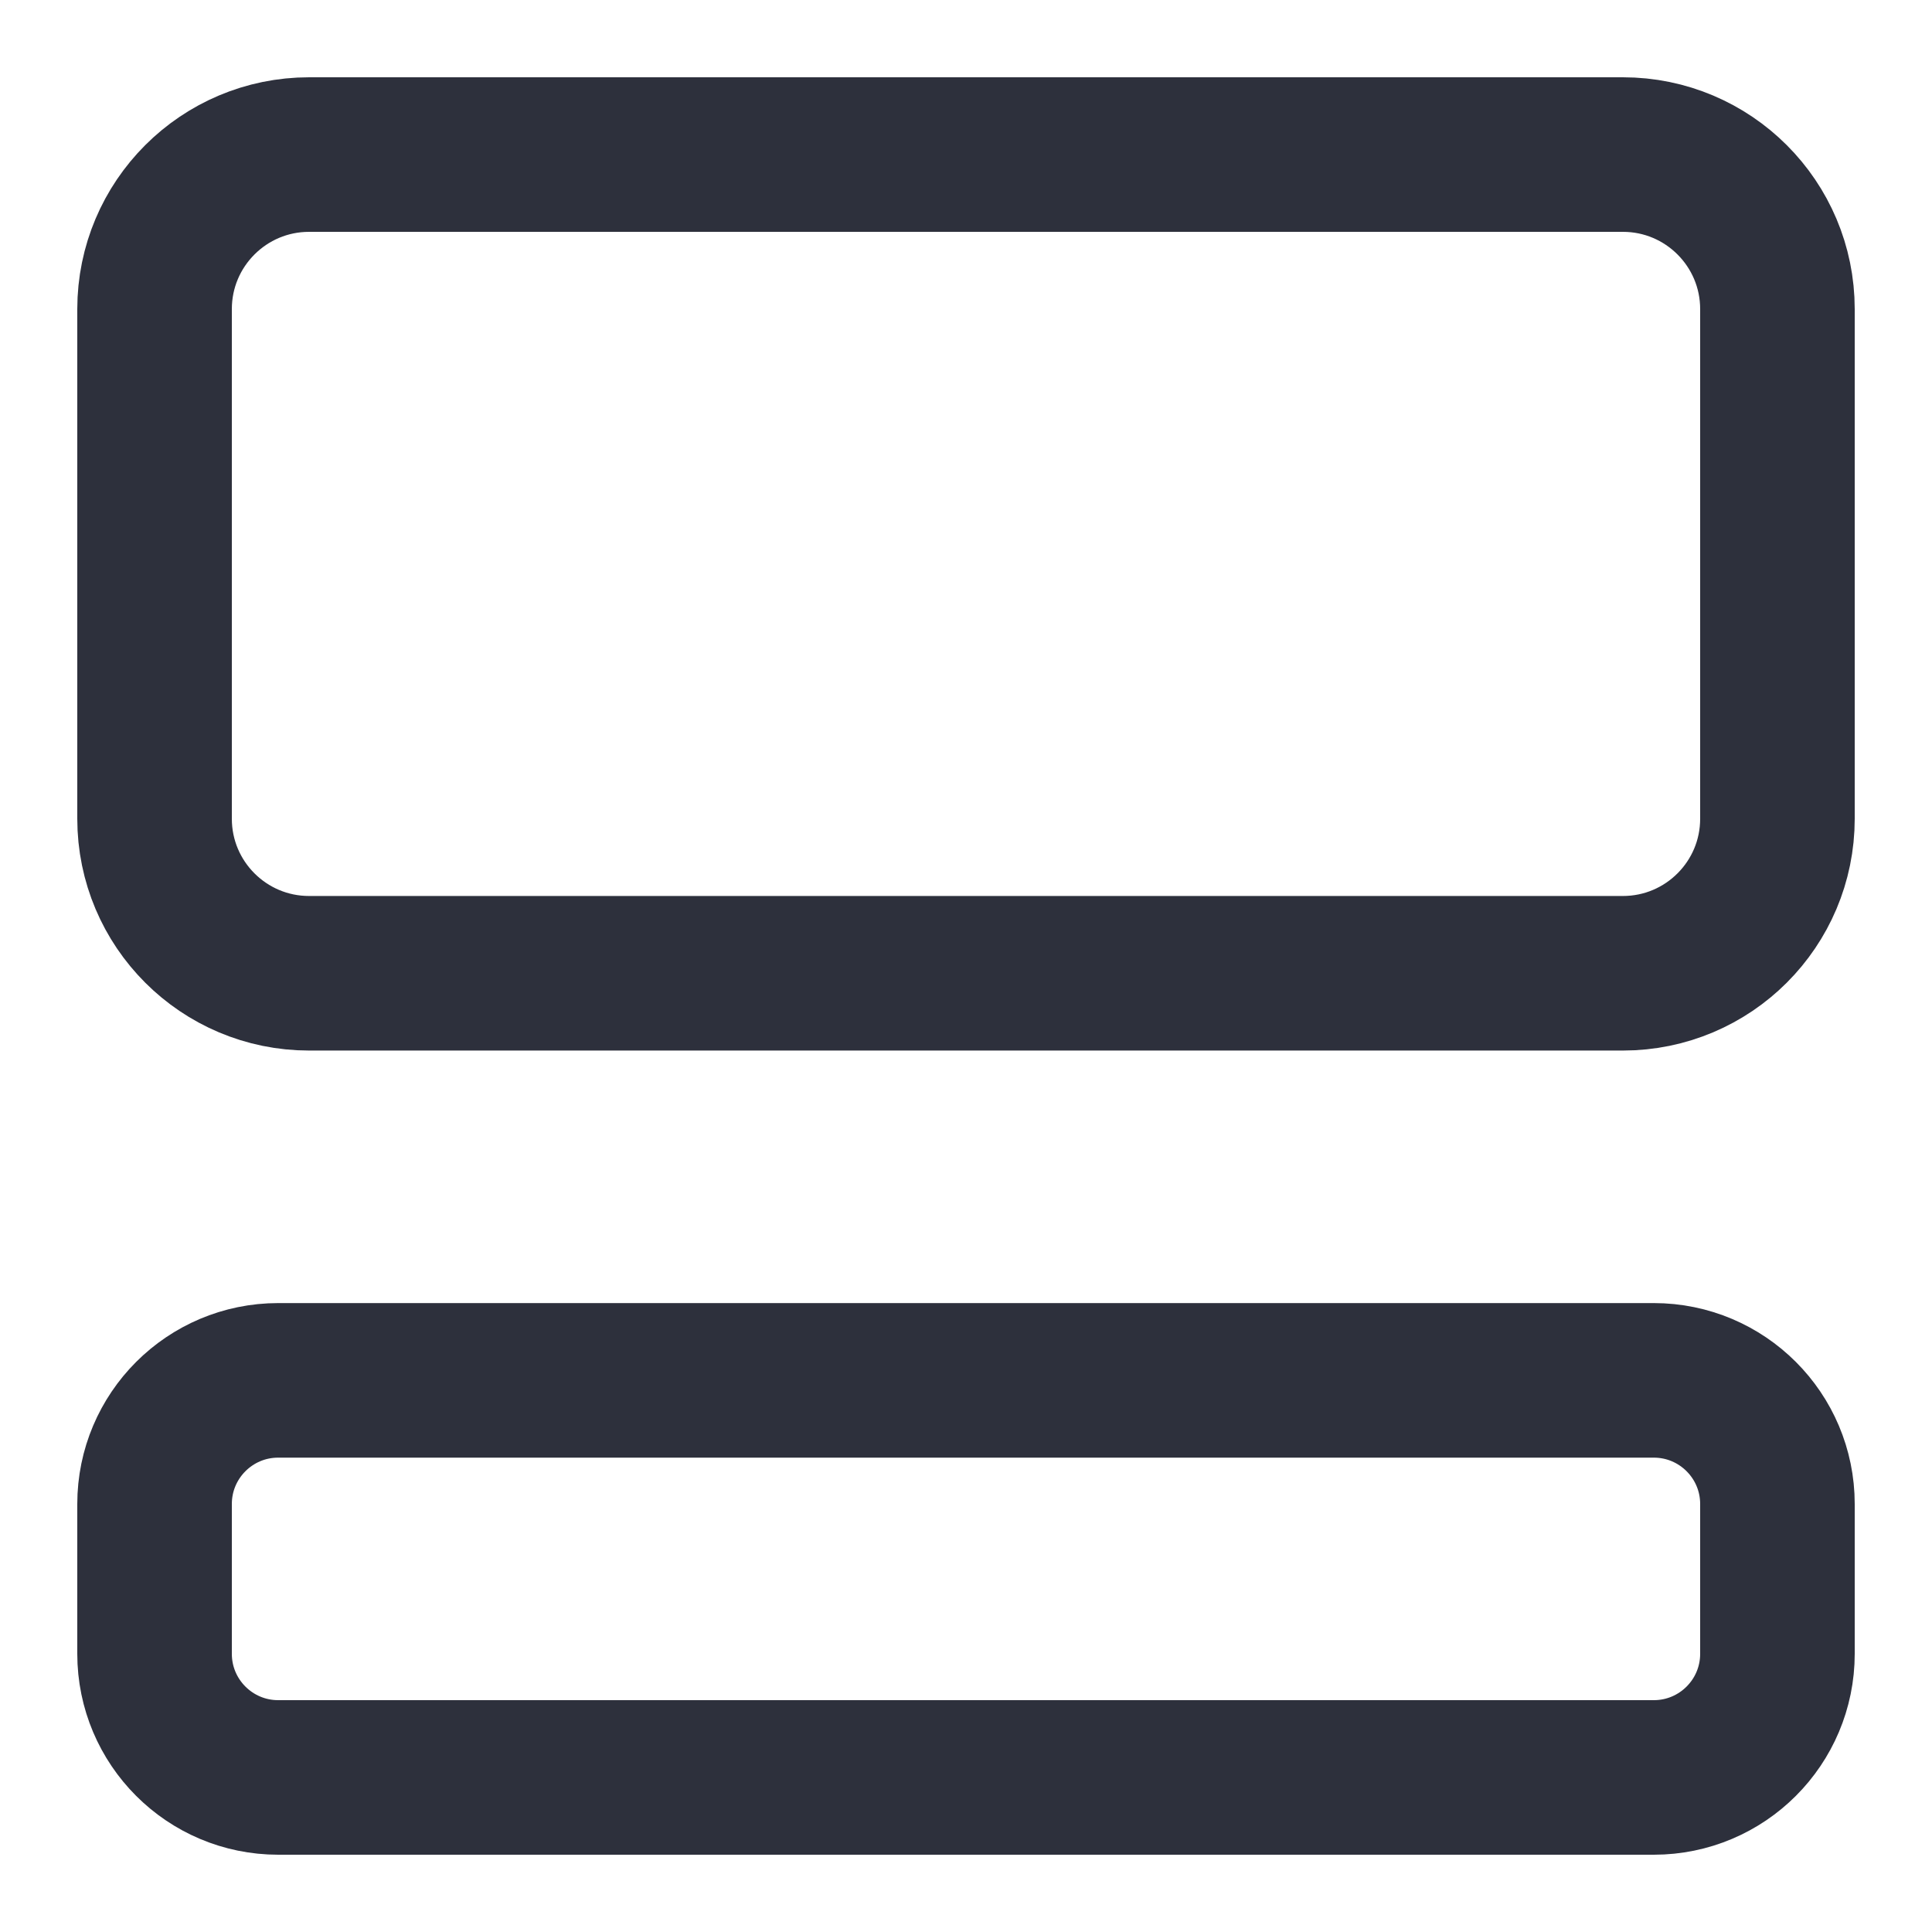
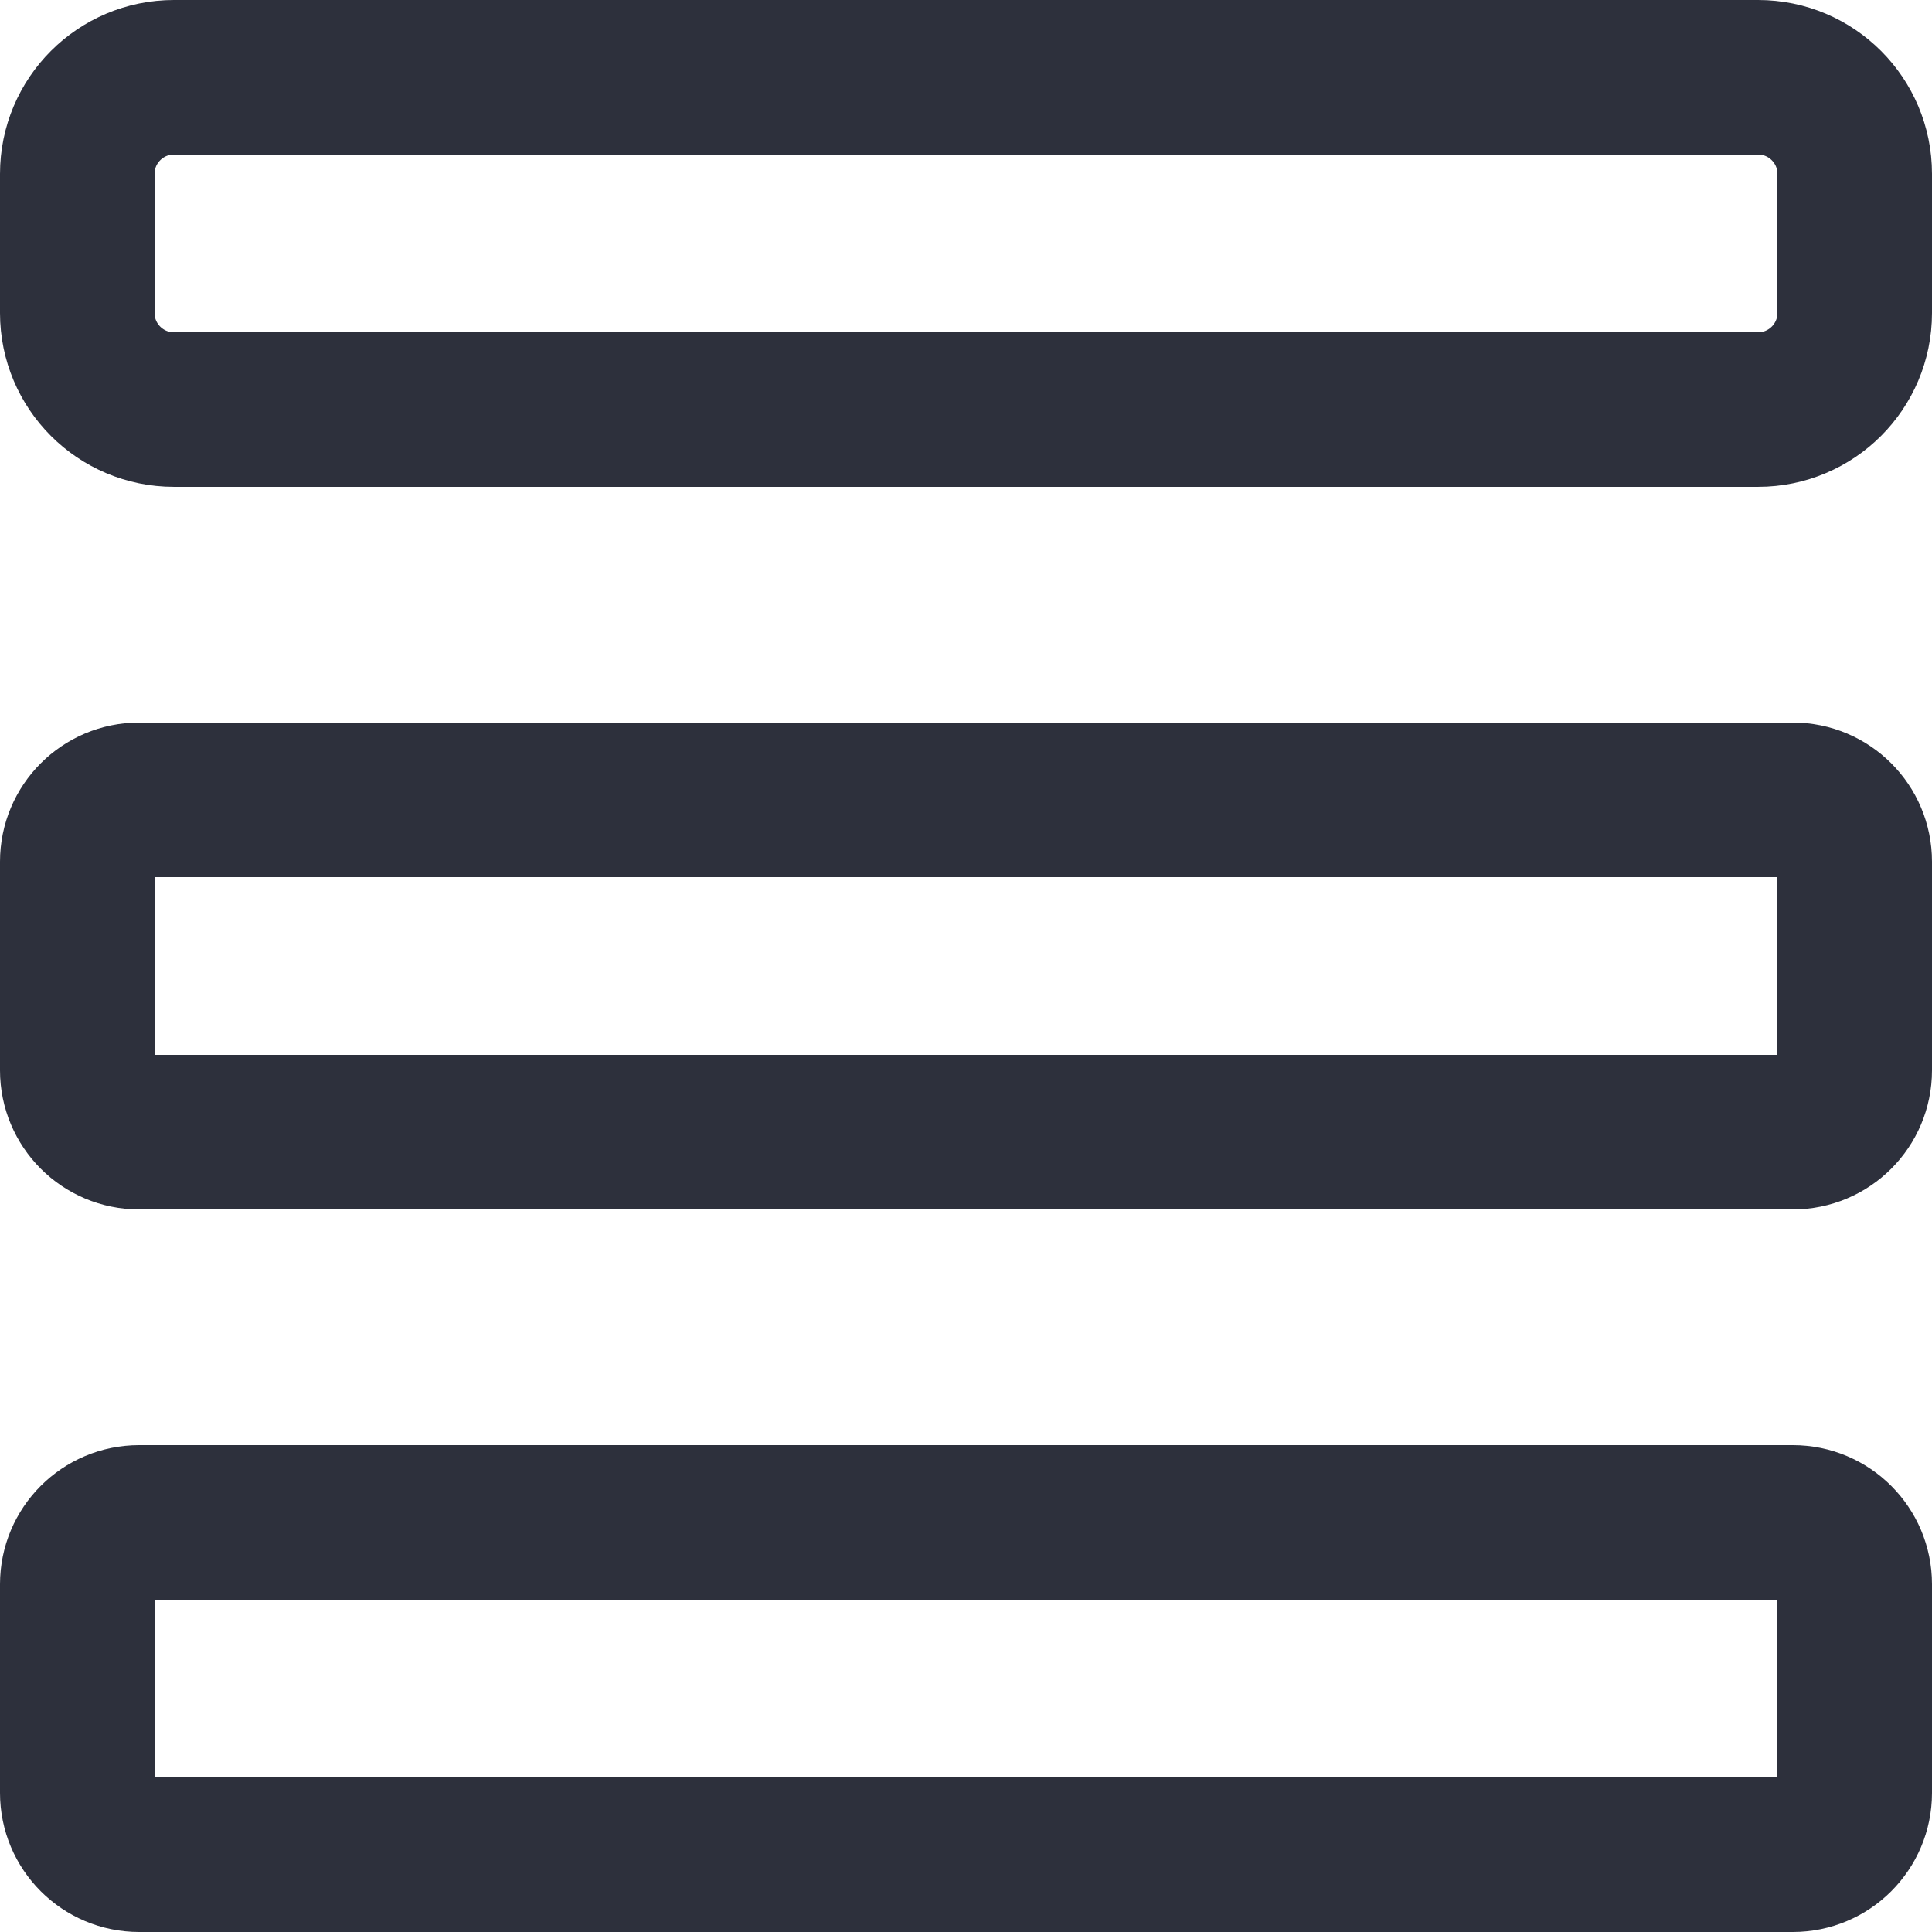
<svg xmlns="http://www.w3.org/2000/svg" xmlns:ns1="https://boxy-svg.com" viewBox="0 0 500 500">
-   <rect style="paint-order: fill; fill: rgba(0, 0, 0, 0); stroke: #2d303c; stroke-width: 40px;" x="40" y="357.237" width="420" height="102.763" rx="32" ry="32" ns1:origin="0.5 -2.333333" />
-   <rect style="fill: rgba(0, 0, 0, 0); stroke: #2d303c; stroke-width: 40px;" x="40" y="40" width="420" height="211.881" rx="40" ry="40" ns1:origin="0.5 0" />
+   <rect style="paint-order: fill; fill: rgba(0, 0, 0, 0); stroke: rgb(45, 48, 60); stroke-width: 40px;" x="20" y="207" width="460" height="86" rx="16" ry="16" ns1:origin="0.5 -2.333333" />
+   <rect style="fill: rgba(0, 0, 0, 0); stroke: rgb(45, 48, 60); stroke-width: 40px;" x="20" y="20" width="460" height="85.996" rx="25" ry="25" ns1:origin="0.5 0" />
+   <rect style="paint-order: fill; fill: rgba(0, 0, 0, 0); stroke: rgb(45, 48, 60); stroke-width: 40px;" x="20" y="394" width="460" height="86" rx="16" ry="16" ns1:origin="0.5 -2.333333" />
</svg>
